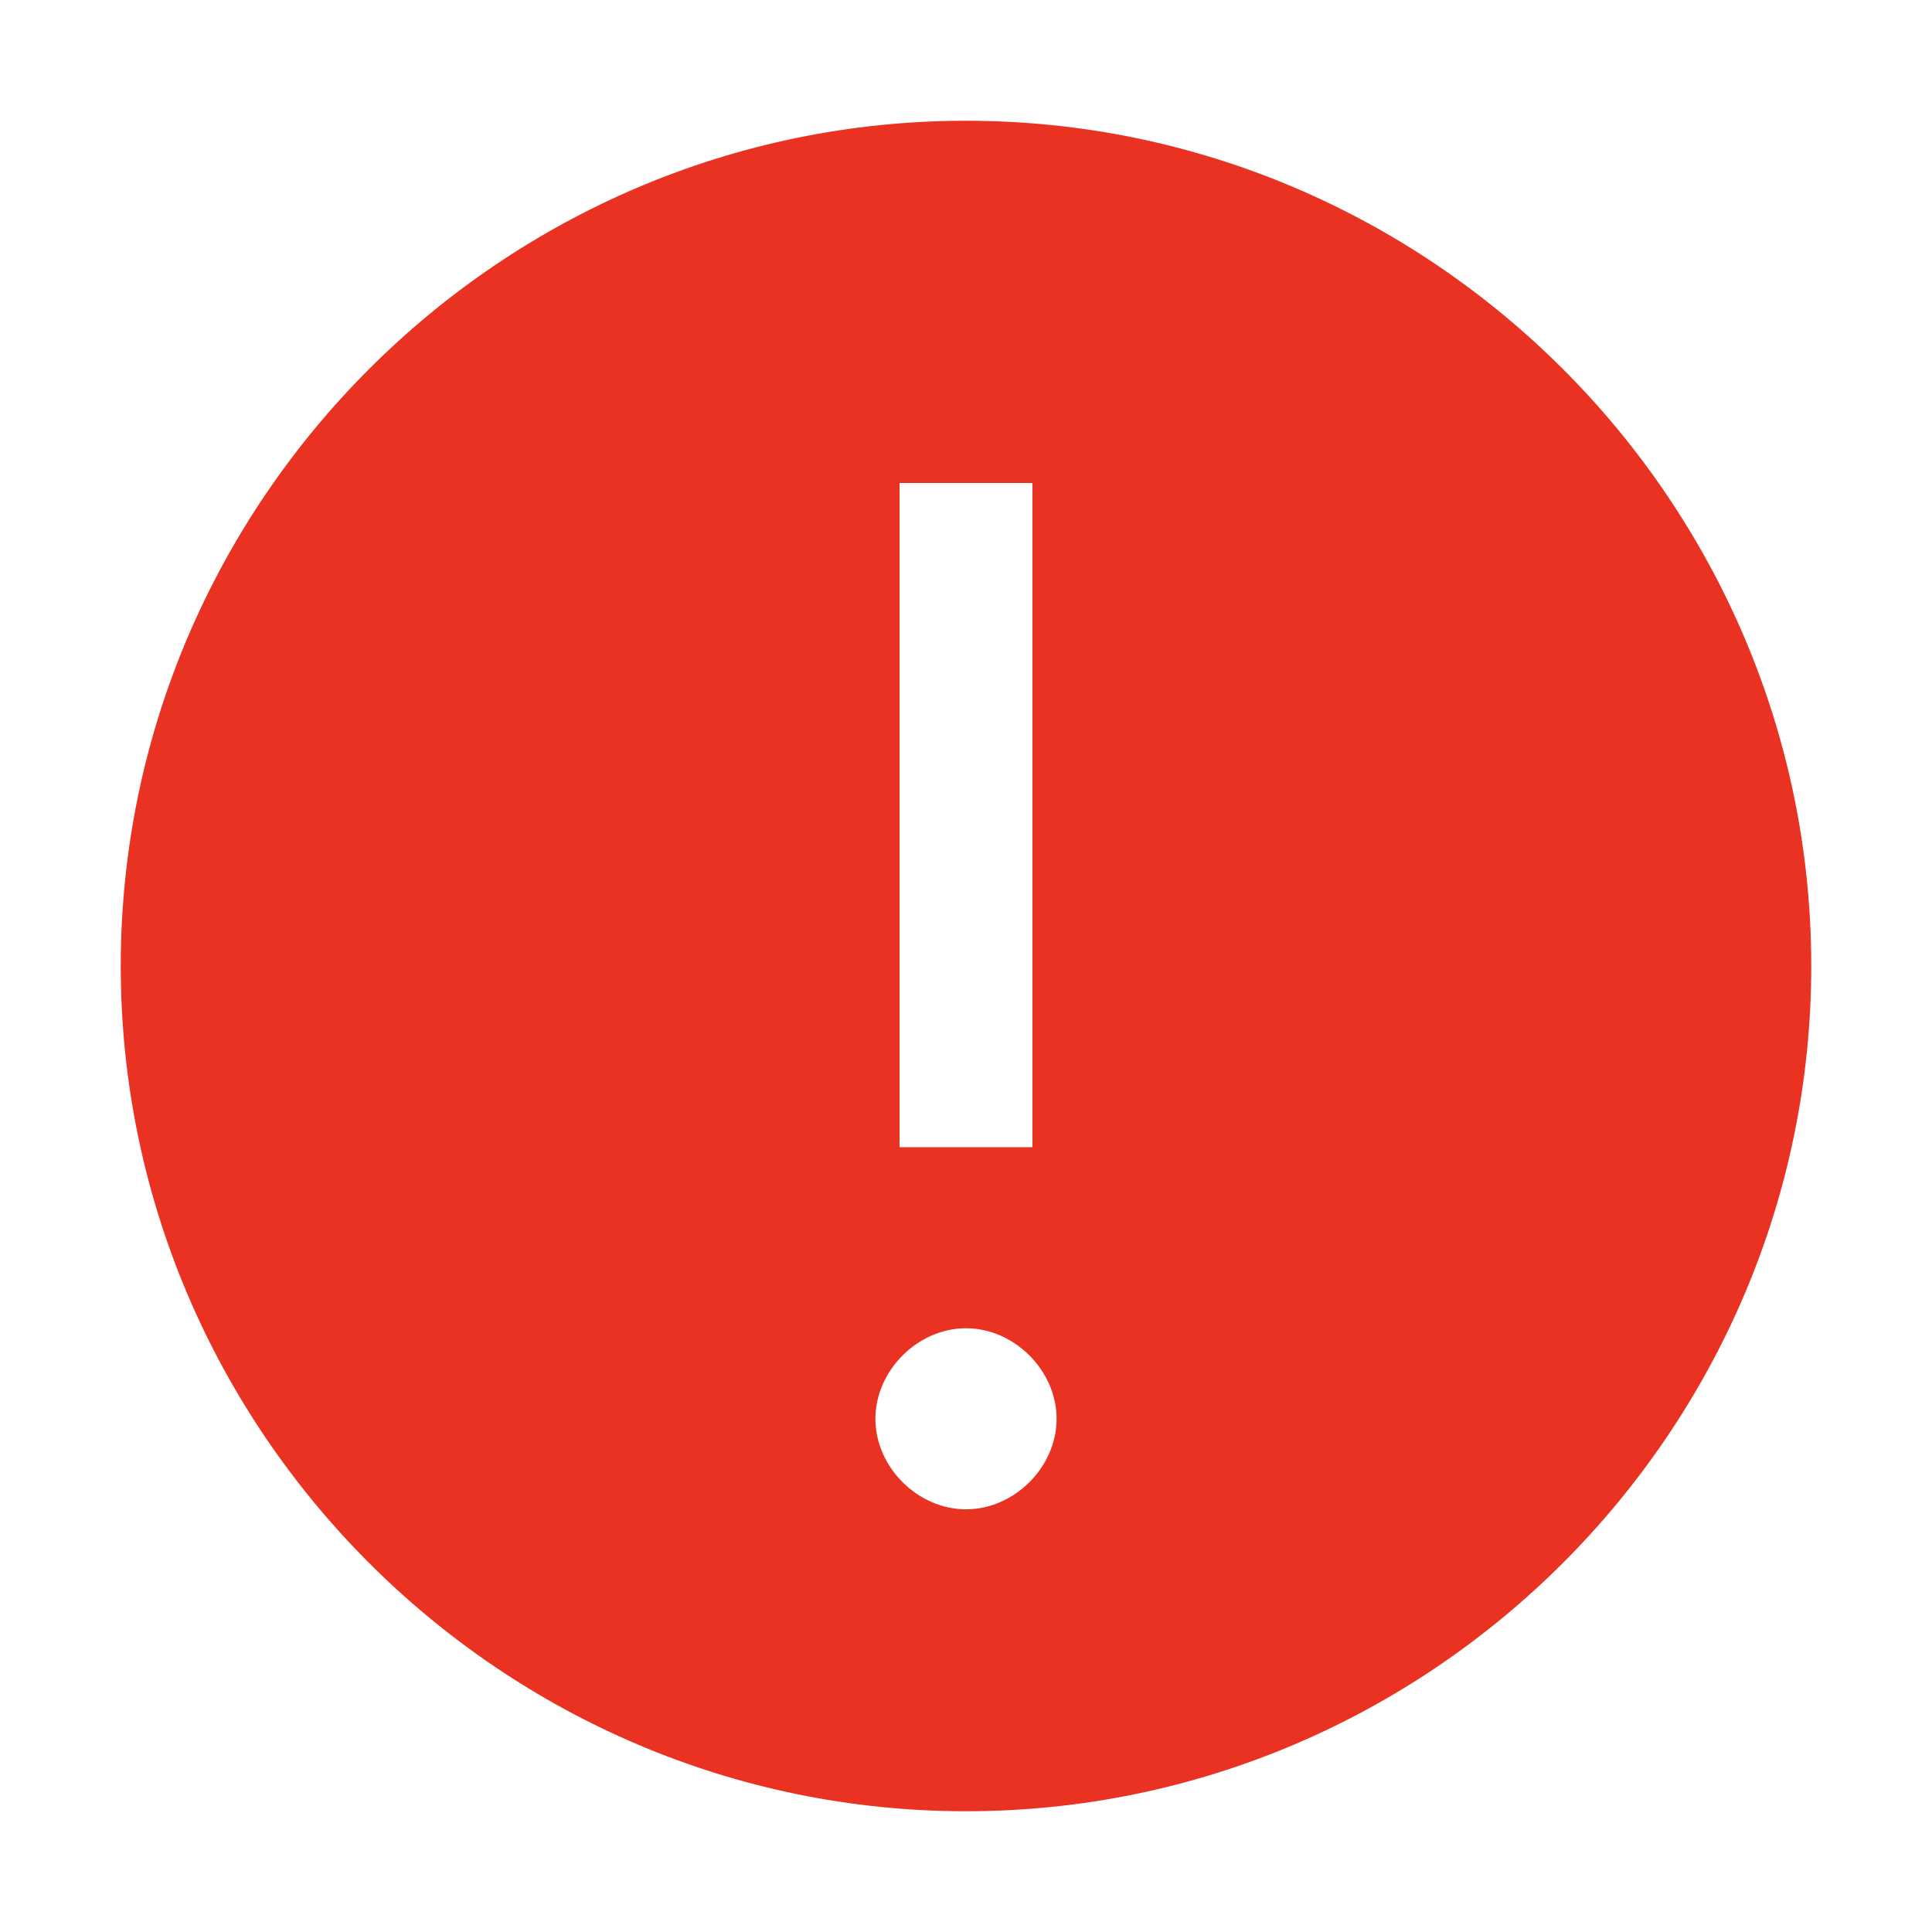
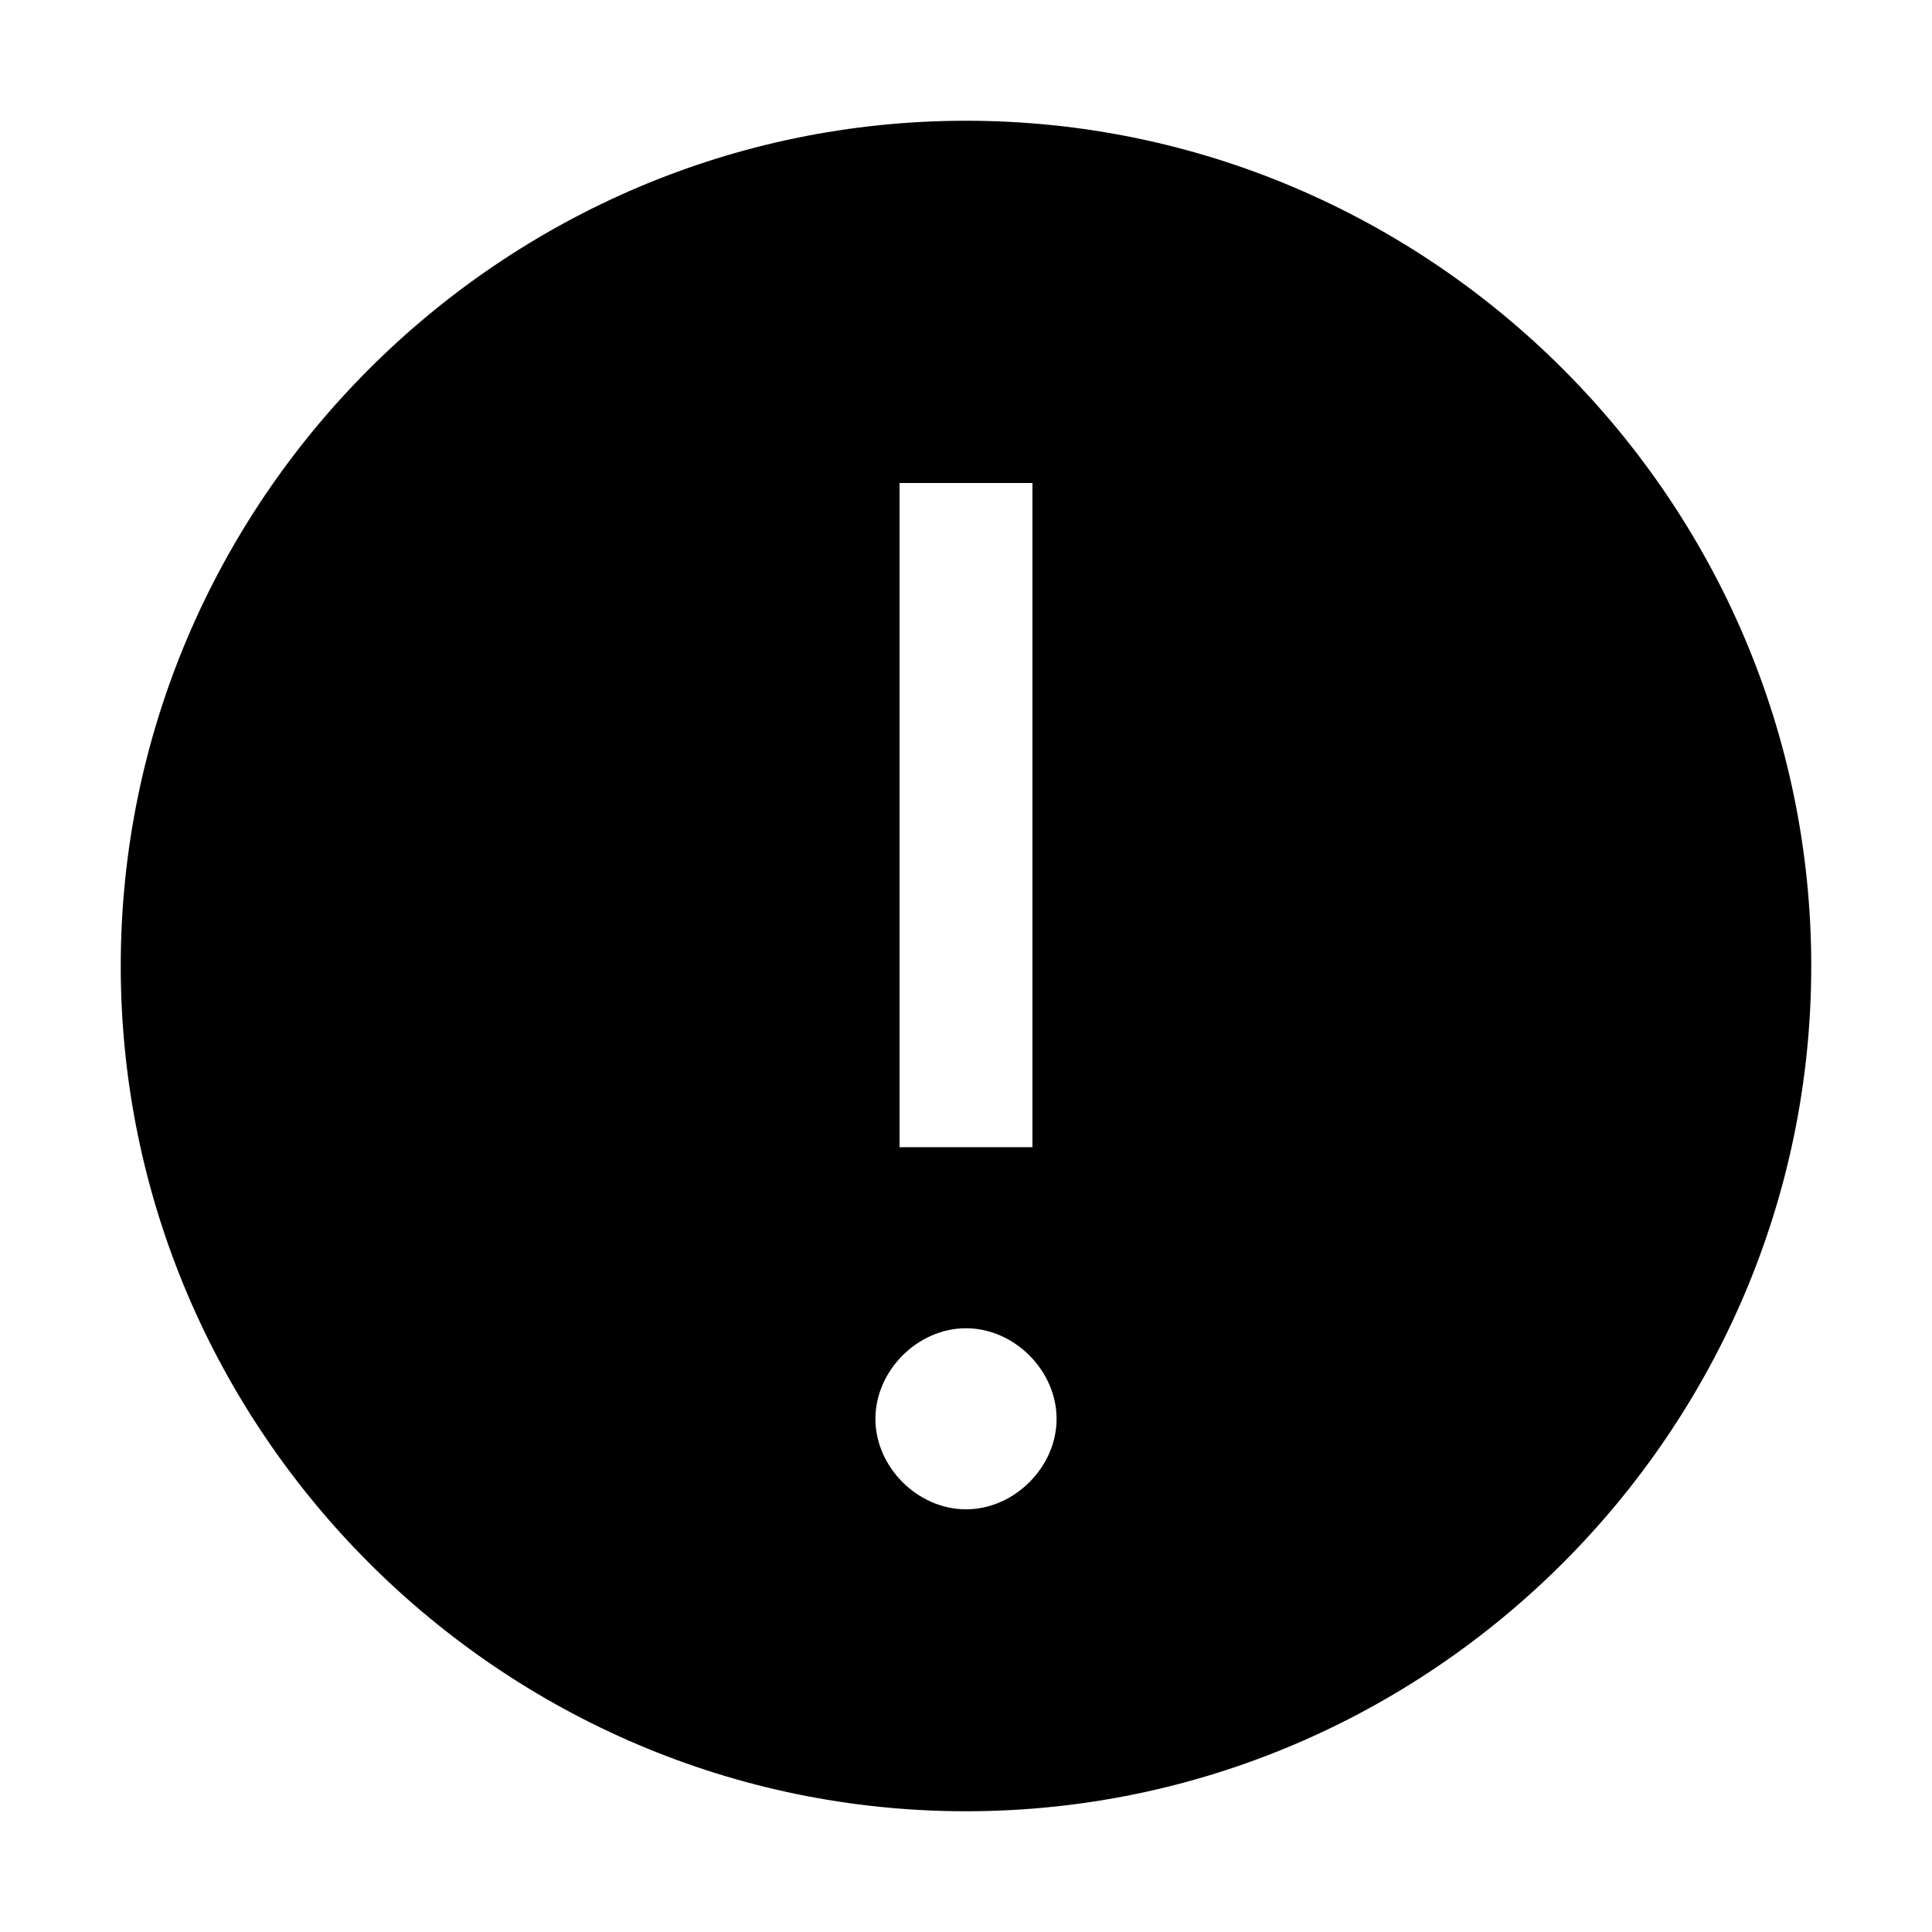
<svg xmlns="http://www.w3.org/2000/svg" width="18" height="18" viewBox="0 0 18 18" fill="none">
-   <path d="M9 1.125C4.669 1.125 1.125 4.669 1.125 9C1.125 13.331 4.669 16.875 9 16.875C13.331 16.875 16.875 13.331 16.875 9C16.875 4.669 13.331 1.125 9 1.125ZM8.381 4.5H9.619V10.688H8.381V4.5ZM9 14.062C8.55 14.062 8.156 13.669 8.156 13.219C8.156 12.769 8.55 12.375 9 12.375C9.45 12.375 9.844 12.769 9.844 13.219C9.844 13.669 9.45 14.062 9 14.062Z" fill="#EA3222" />
+   <path d="M9 1.125C4.669 1.125 1.125 4.669 1.125 9C1.125 13.331 4.669 16.875 9 16.875C13.331 16.875 16.875 13.331 16.875 9C16.875 4.669 13.331 1.125 9 1.125ZM8.381 4.5H9.619V10.688H8.381V4.5ZM9 14.062C8.55 14.062 8.156 13.669 8.156 13.219C8.156 12.769 8.55 12.375 9 12.375C9.45 12.375 9.844 12.769 9.844 13.219C9.844 13.669 9.45 14.062 9 14.062Z" fill="currentColor" />
</svg>
